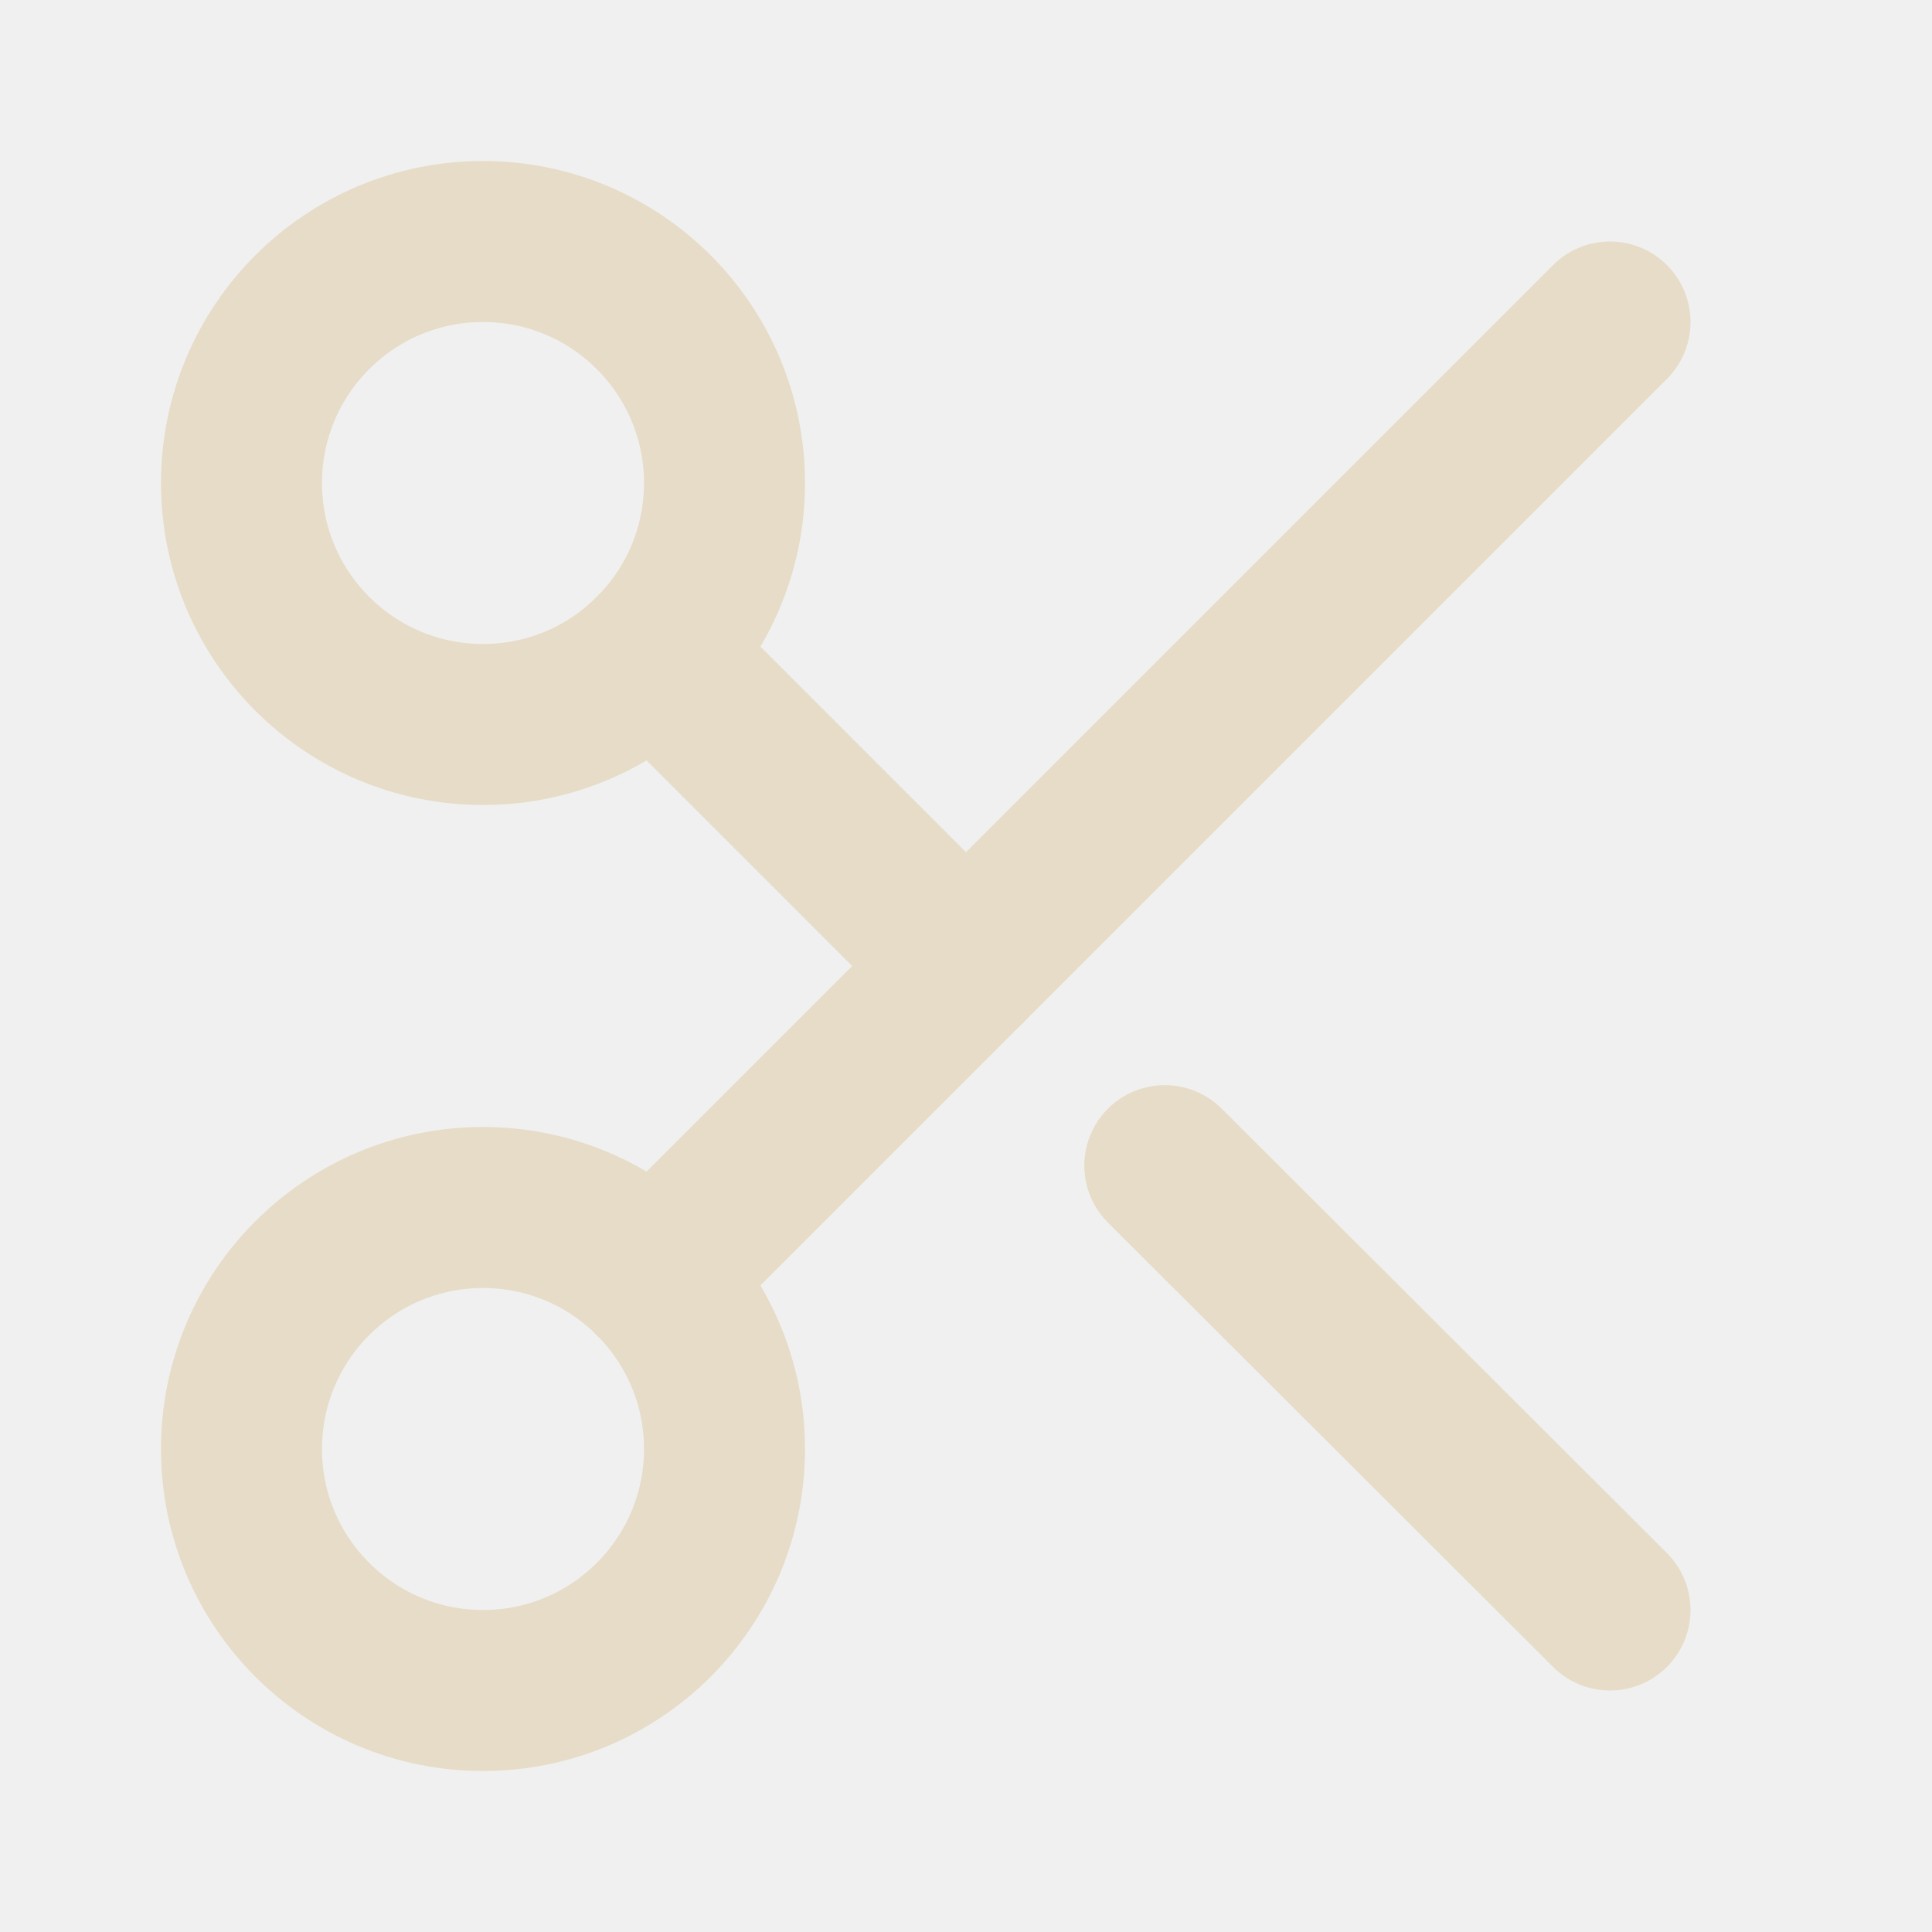
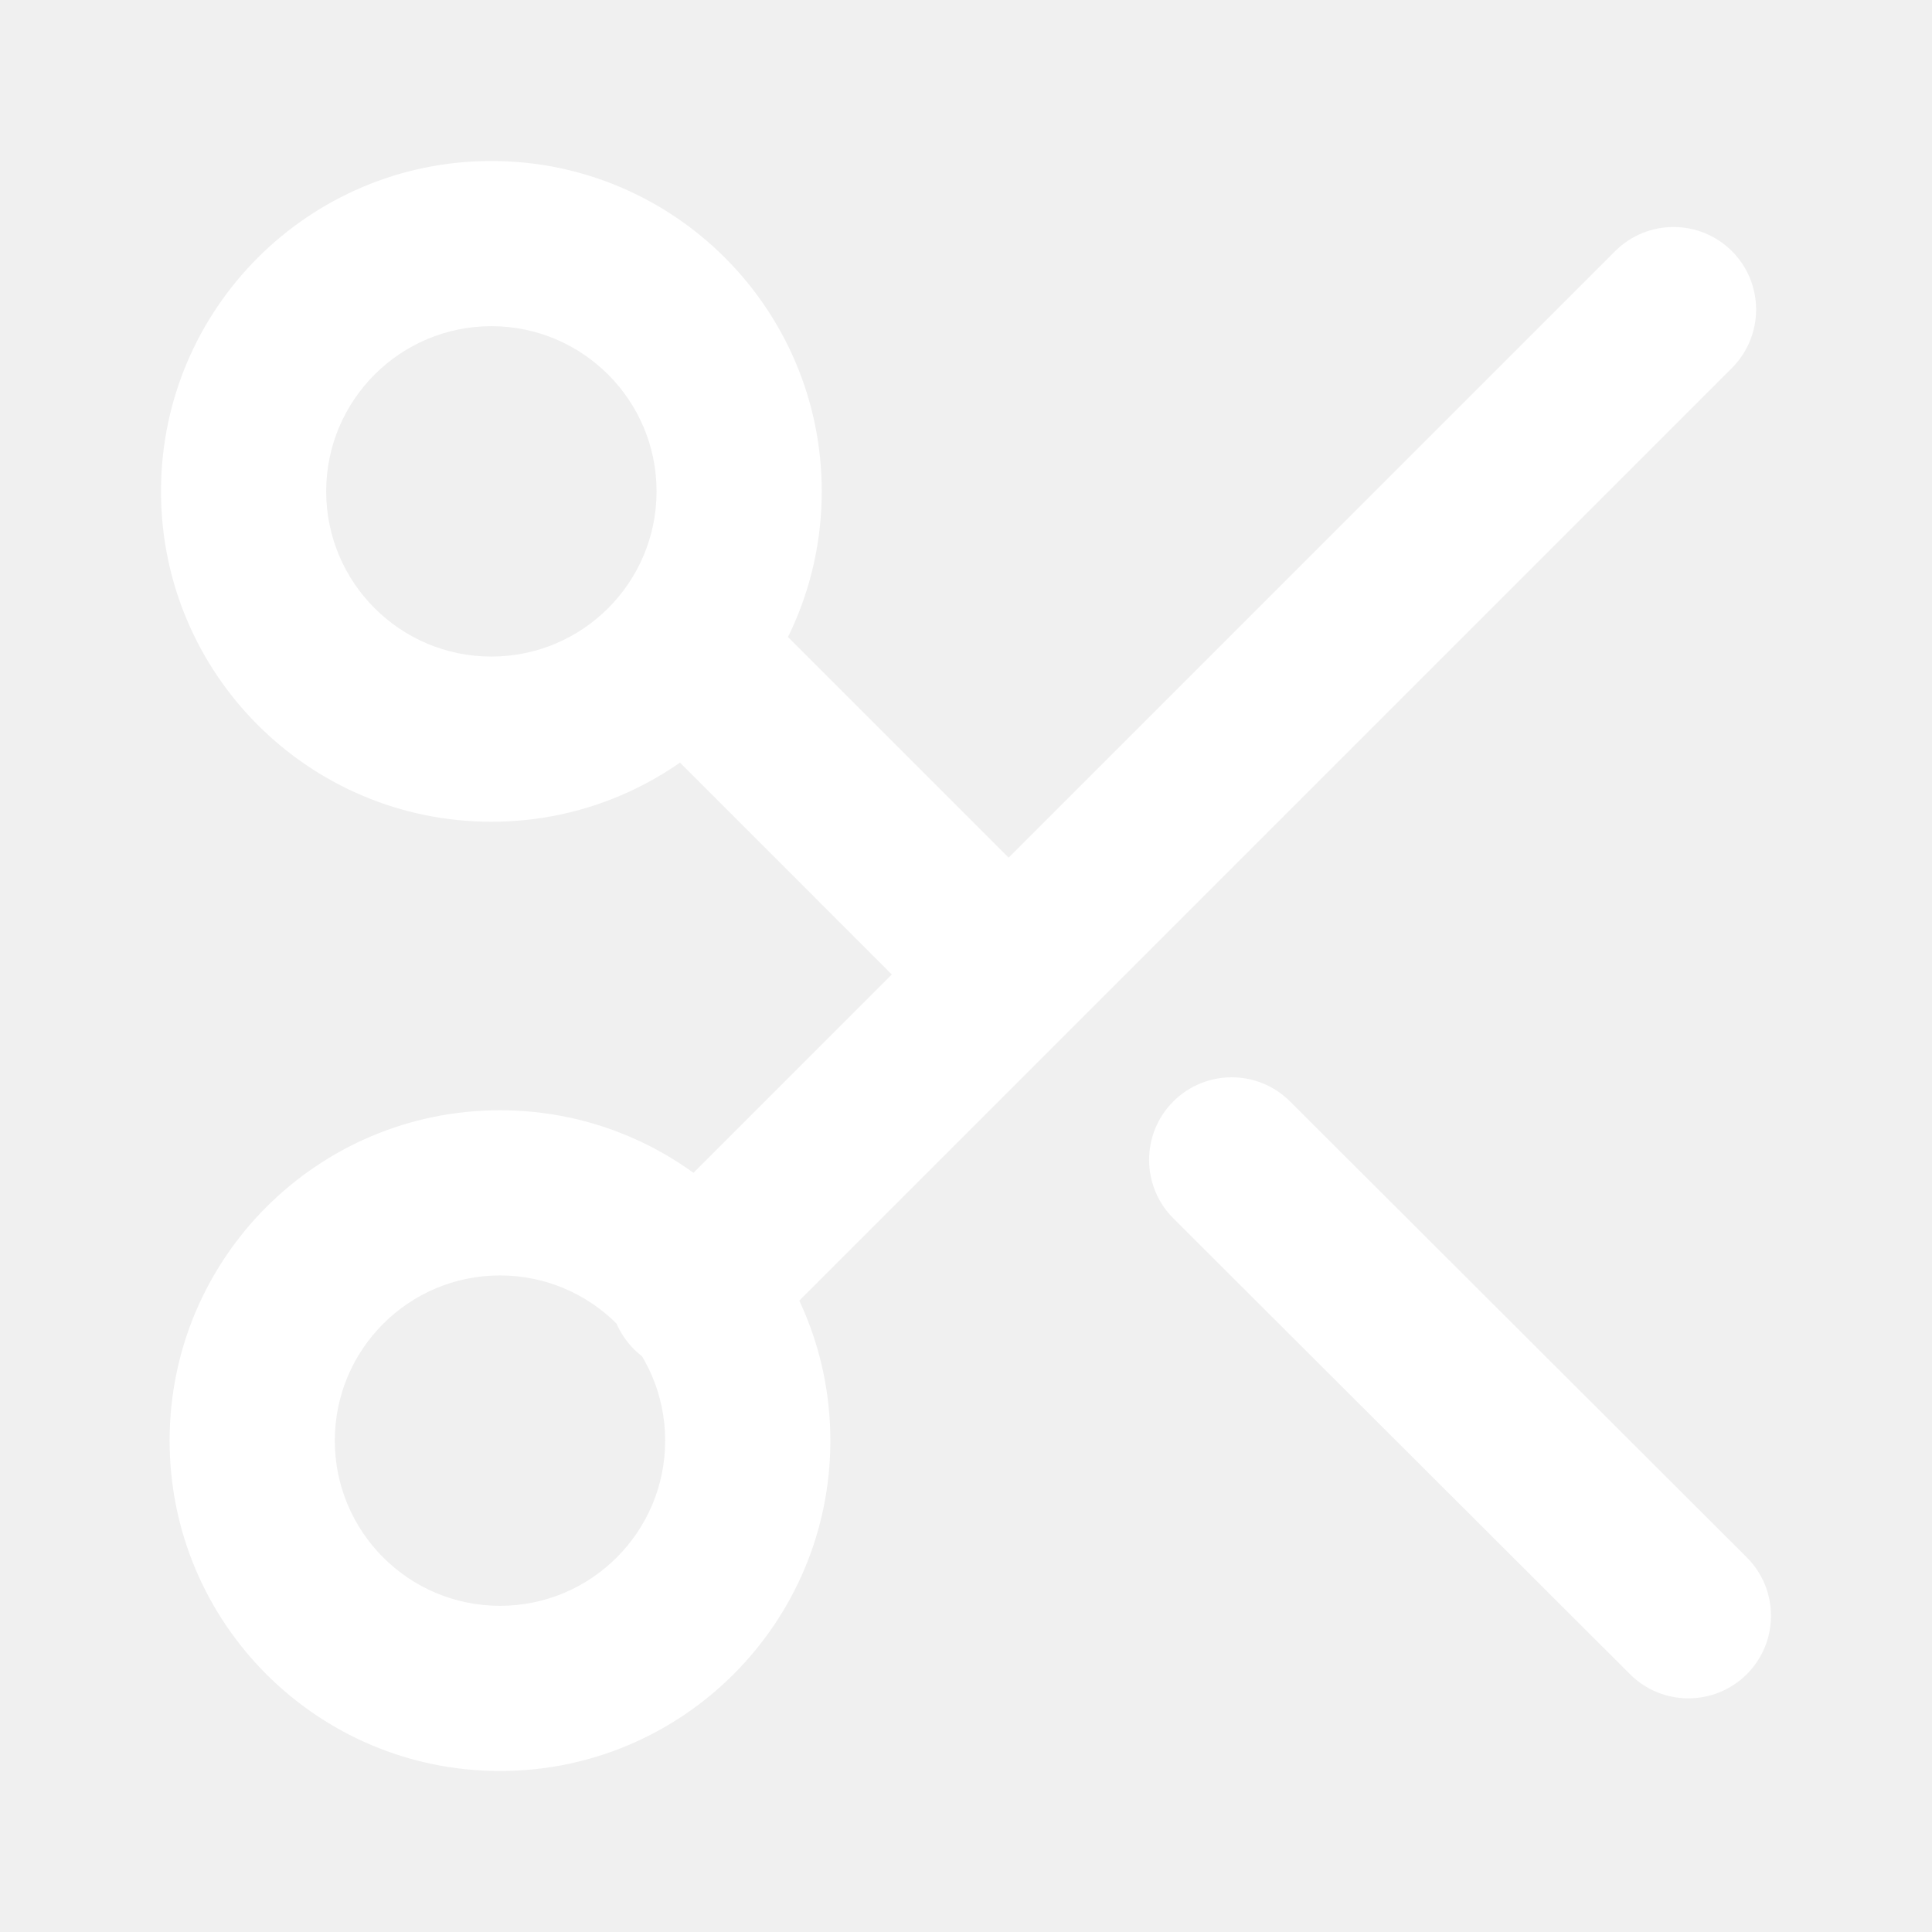
<svg xmlns="http://www.w3.org/2000/svg" width="24" height="24" viewBox="0 0 24 24" fill="none">
-   <circle cx="6" cy="6" r="3" stroke="#E6DCC8" stroke-width="2" stroke-linecap="round" stroke-linejoin="round" />
-   <circle cx="6" cy="18" r="3" stroke="#E6DCC8" stroke-width="2" stroke-linecap="round" stroke-linejoin="round" />
-   <path d="M20 4 8.12 15.88" stroke="#E6DCC8" stroke-width="2" stroke-linecap="round" stroke-linejoin="round" />
-   <path d="M14.47 14.48 20 20" stroke="#E6DCC8" stroke-width="2" stroke-linecap="round" stroke-linejoin="round" />
-   <path d="M8.12 8.12 12 12" stroke="#E6DCC8" stroke-width="2" stroke-linecap="round" stroke-linejoin="round" />
+   <path d="M8.156 6.104C8.156 4.971 7.237 4.052 6.104 4.052C4.971 4.052 4.052 4.971 4.052 6.104C4.052 7.237 4.971 8.156 6.104 8.156C7.237 8.156 8.156 7.237 8.156 6.104ZM10.208 6.104C10.208 8.37 8.37 10.208 6.104 10.208C3.837 10.208 2 8.37 2 6.104C2 3.837 3.837 2 6.104 2C8.37 2 10.208 3.837 10.208 6.104Z" fill="white" />
+   <path d="M8.263 17.896C8.263 16.763 7.344 15.844 6.211 15.844C5.077 15.844 4.159 16.763 4.159 17.896C4.159 19.029 5.077 19.948 6.211 19.948C7.344 19.948 8.263 19.029 8.263 17.896ZM10.315 17.896C10.315 20.163 8.477 22 6.211 22C3.944 22 2.107 20.163 2.107 17.896C2.107 15.63 3.944 13.792 6.211 13.792C8.477 13.792 10.315 15.63 10.315 17.896Z" fill="white" />
+   <path d="M20.064 3.12C20.464 2.72 21.114 2.72 21.515 3.12C21.915 3.521 21.915 4.17 21.515 4.571L9.326 16.76C8.925 17.16 8.276 17.16 7.875 16.76C7.475 16.359 7.474 15.71 7.875 15.309L20.064 3.12Z" fill="white" />
+   <path d="M14.574 13.684C14.974 13.283 15.624 13.282 16.025 13.682L21.699 19.346C22.1 19.746 22.1 20.396 21.7 20.797C21.3 21.197 20.65 21.198 20.249 20.798L14.576 15.135C14.175 14.735 14.174 14.085 14.574 13.684Z" fill="white" />
+   <path d="M7.769 7.344C8.169 6.944 8.819 6.944 9.219 7.344L13.2 11.325C13.601 11.726 13.601 12.375 13.2 12.776C12.799 13.176 12.15 13.176 11.749 12.776L7.769 8.795C7.368 8.394 7.368 7.745 7.769 7.344Z" fill="white" />
</svg>
